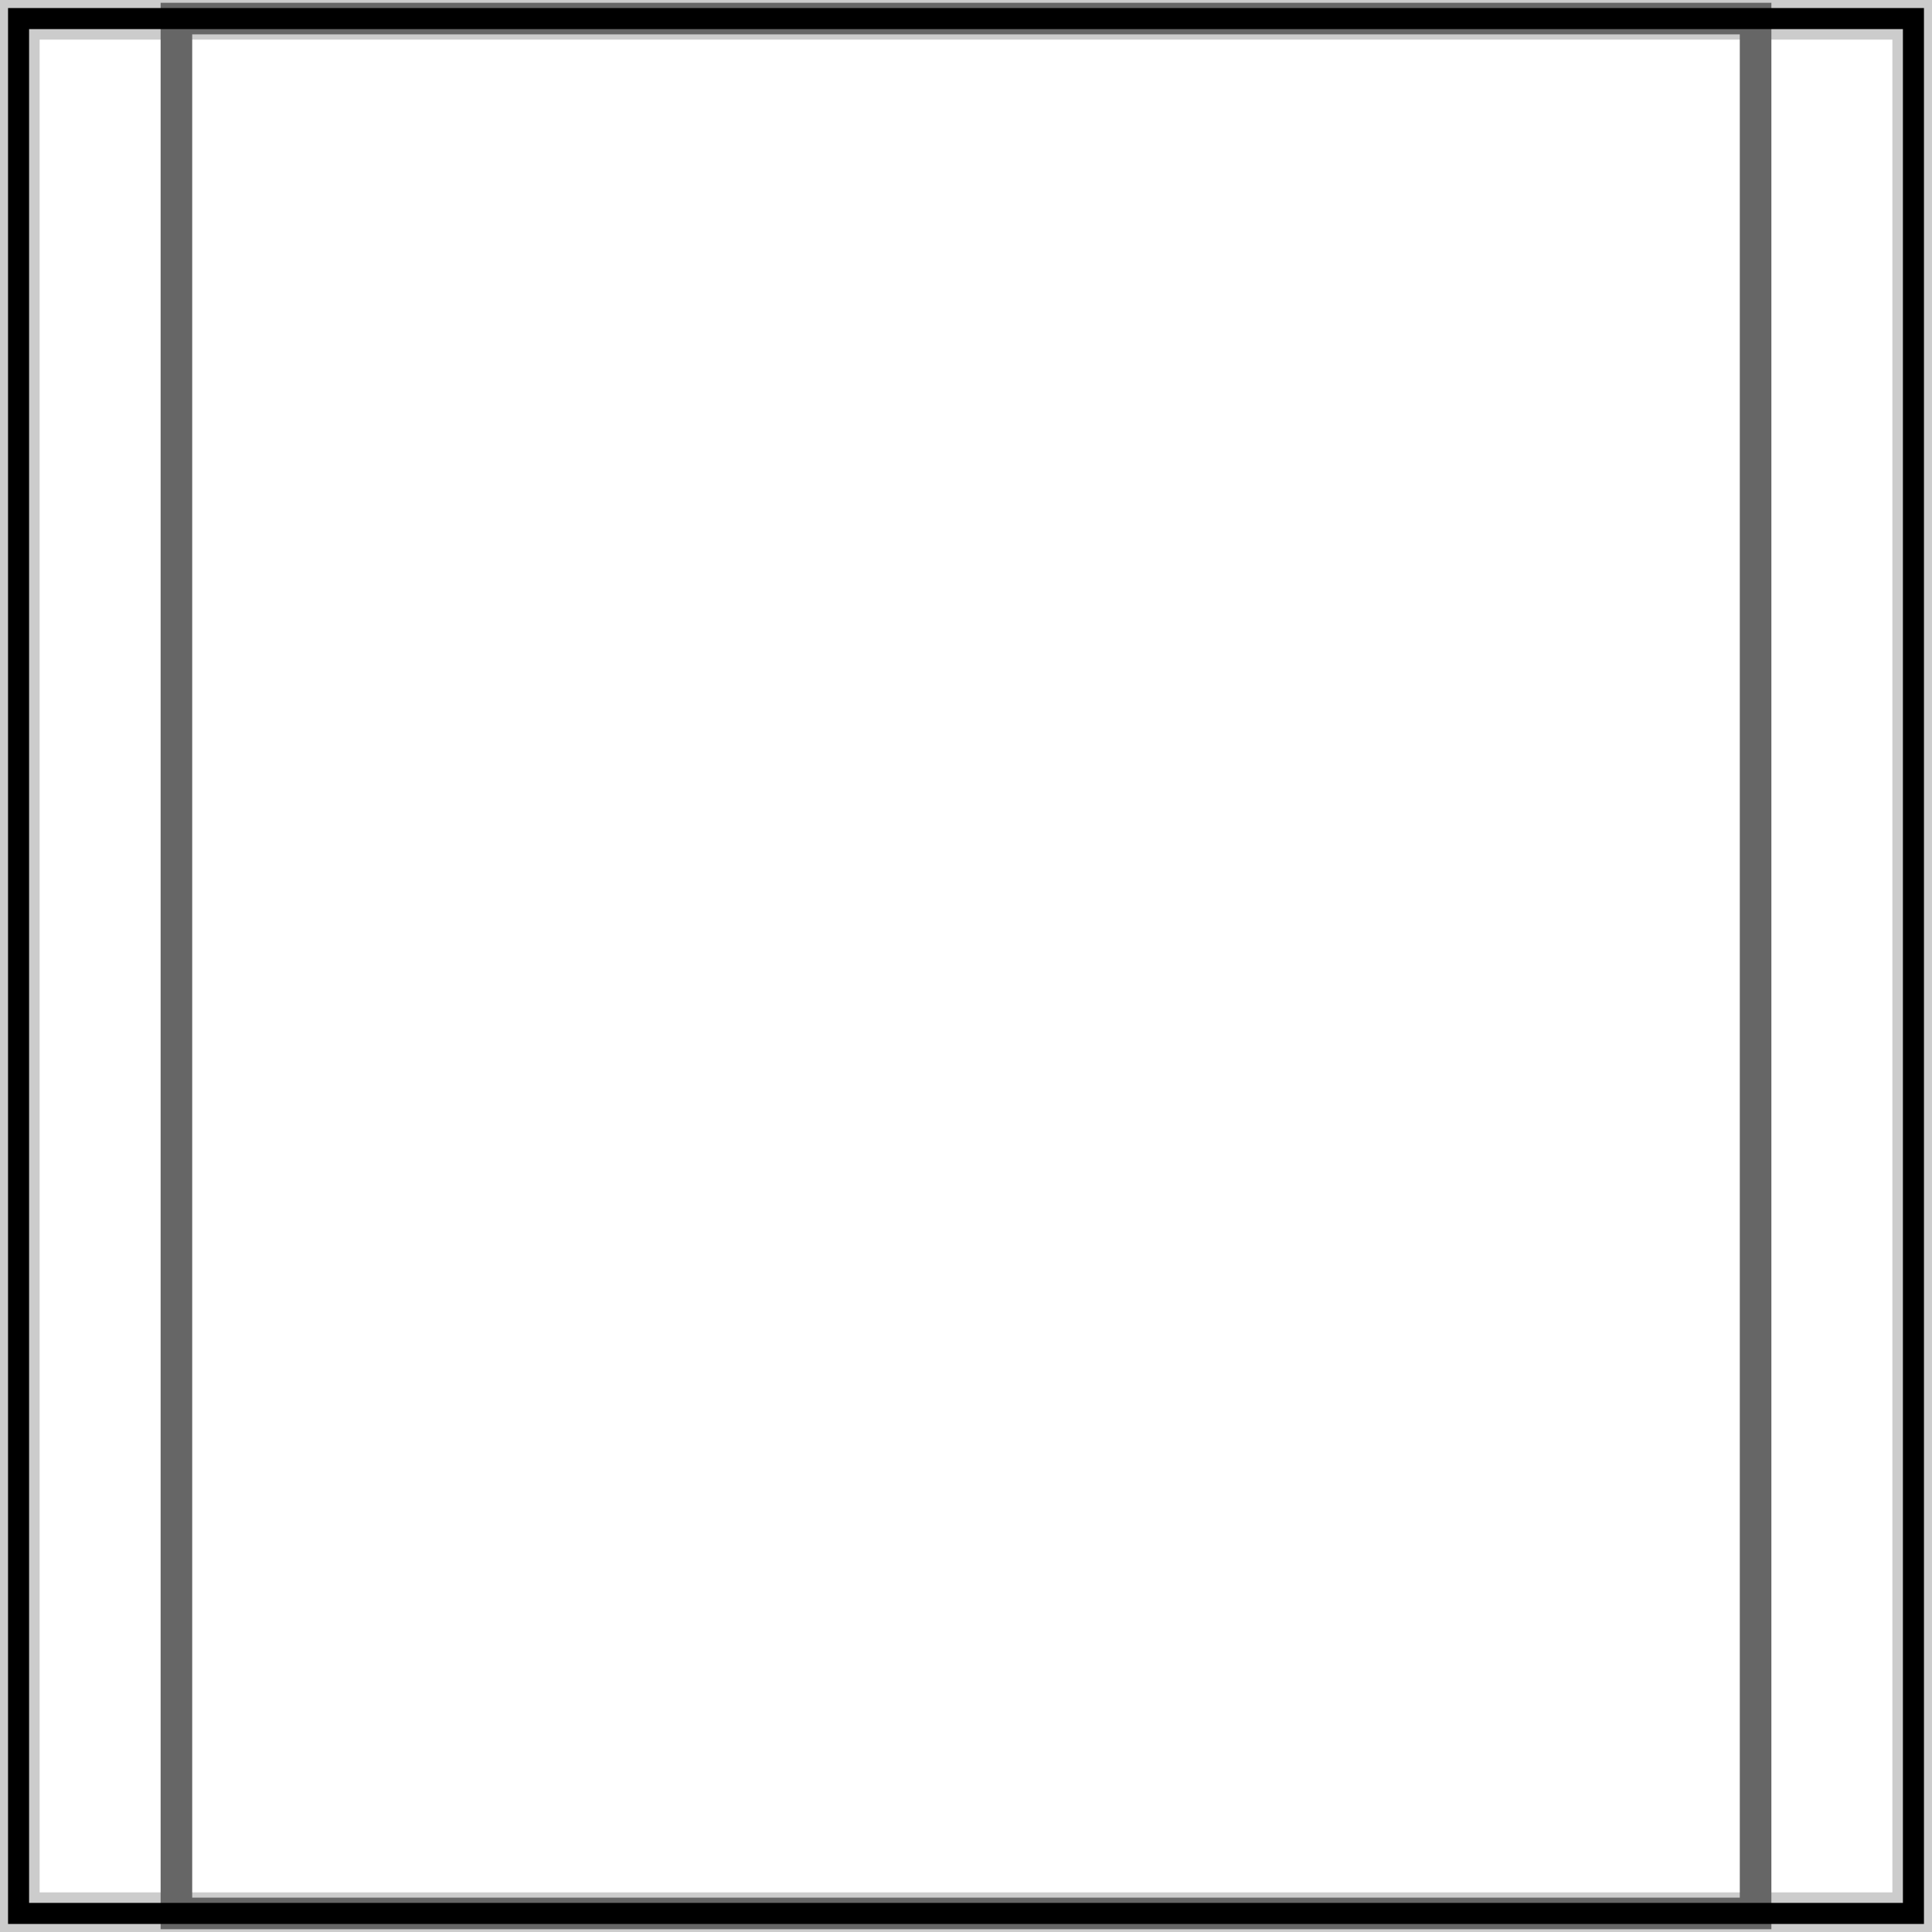
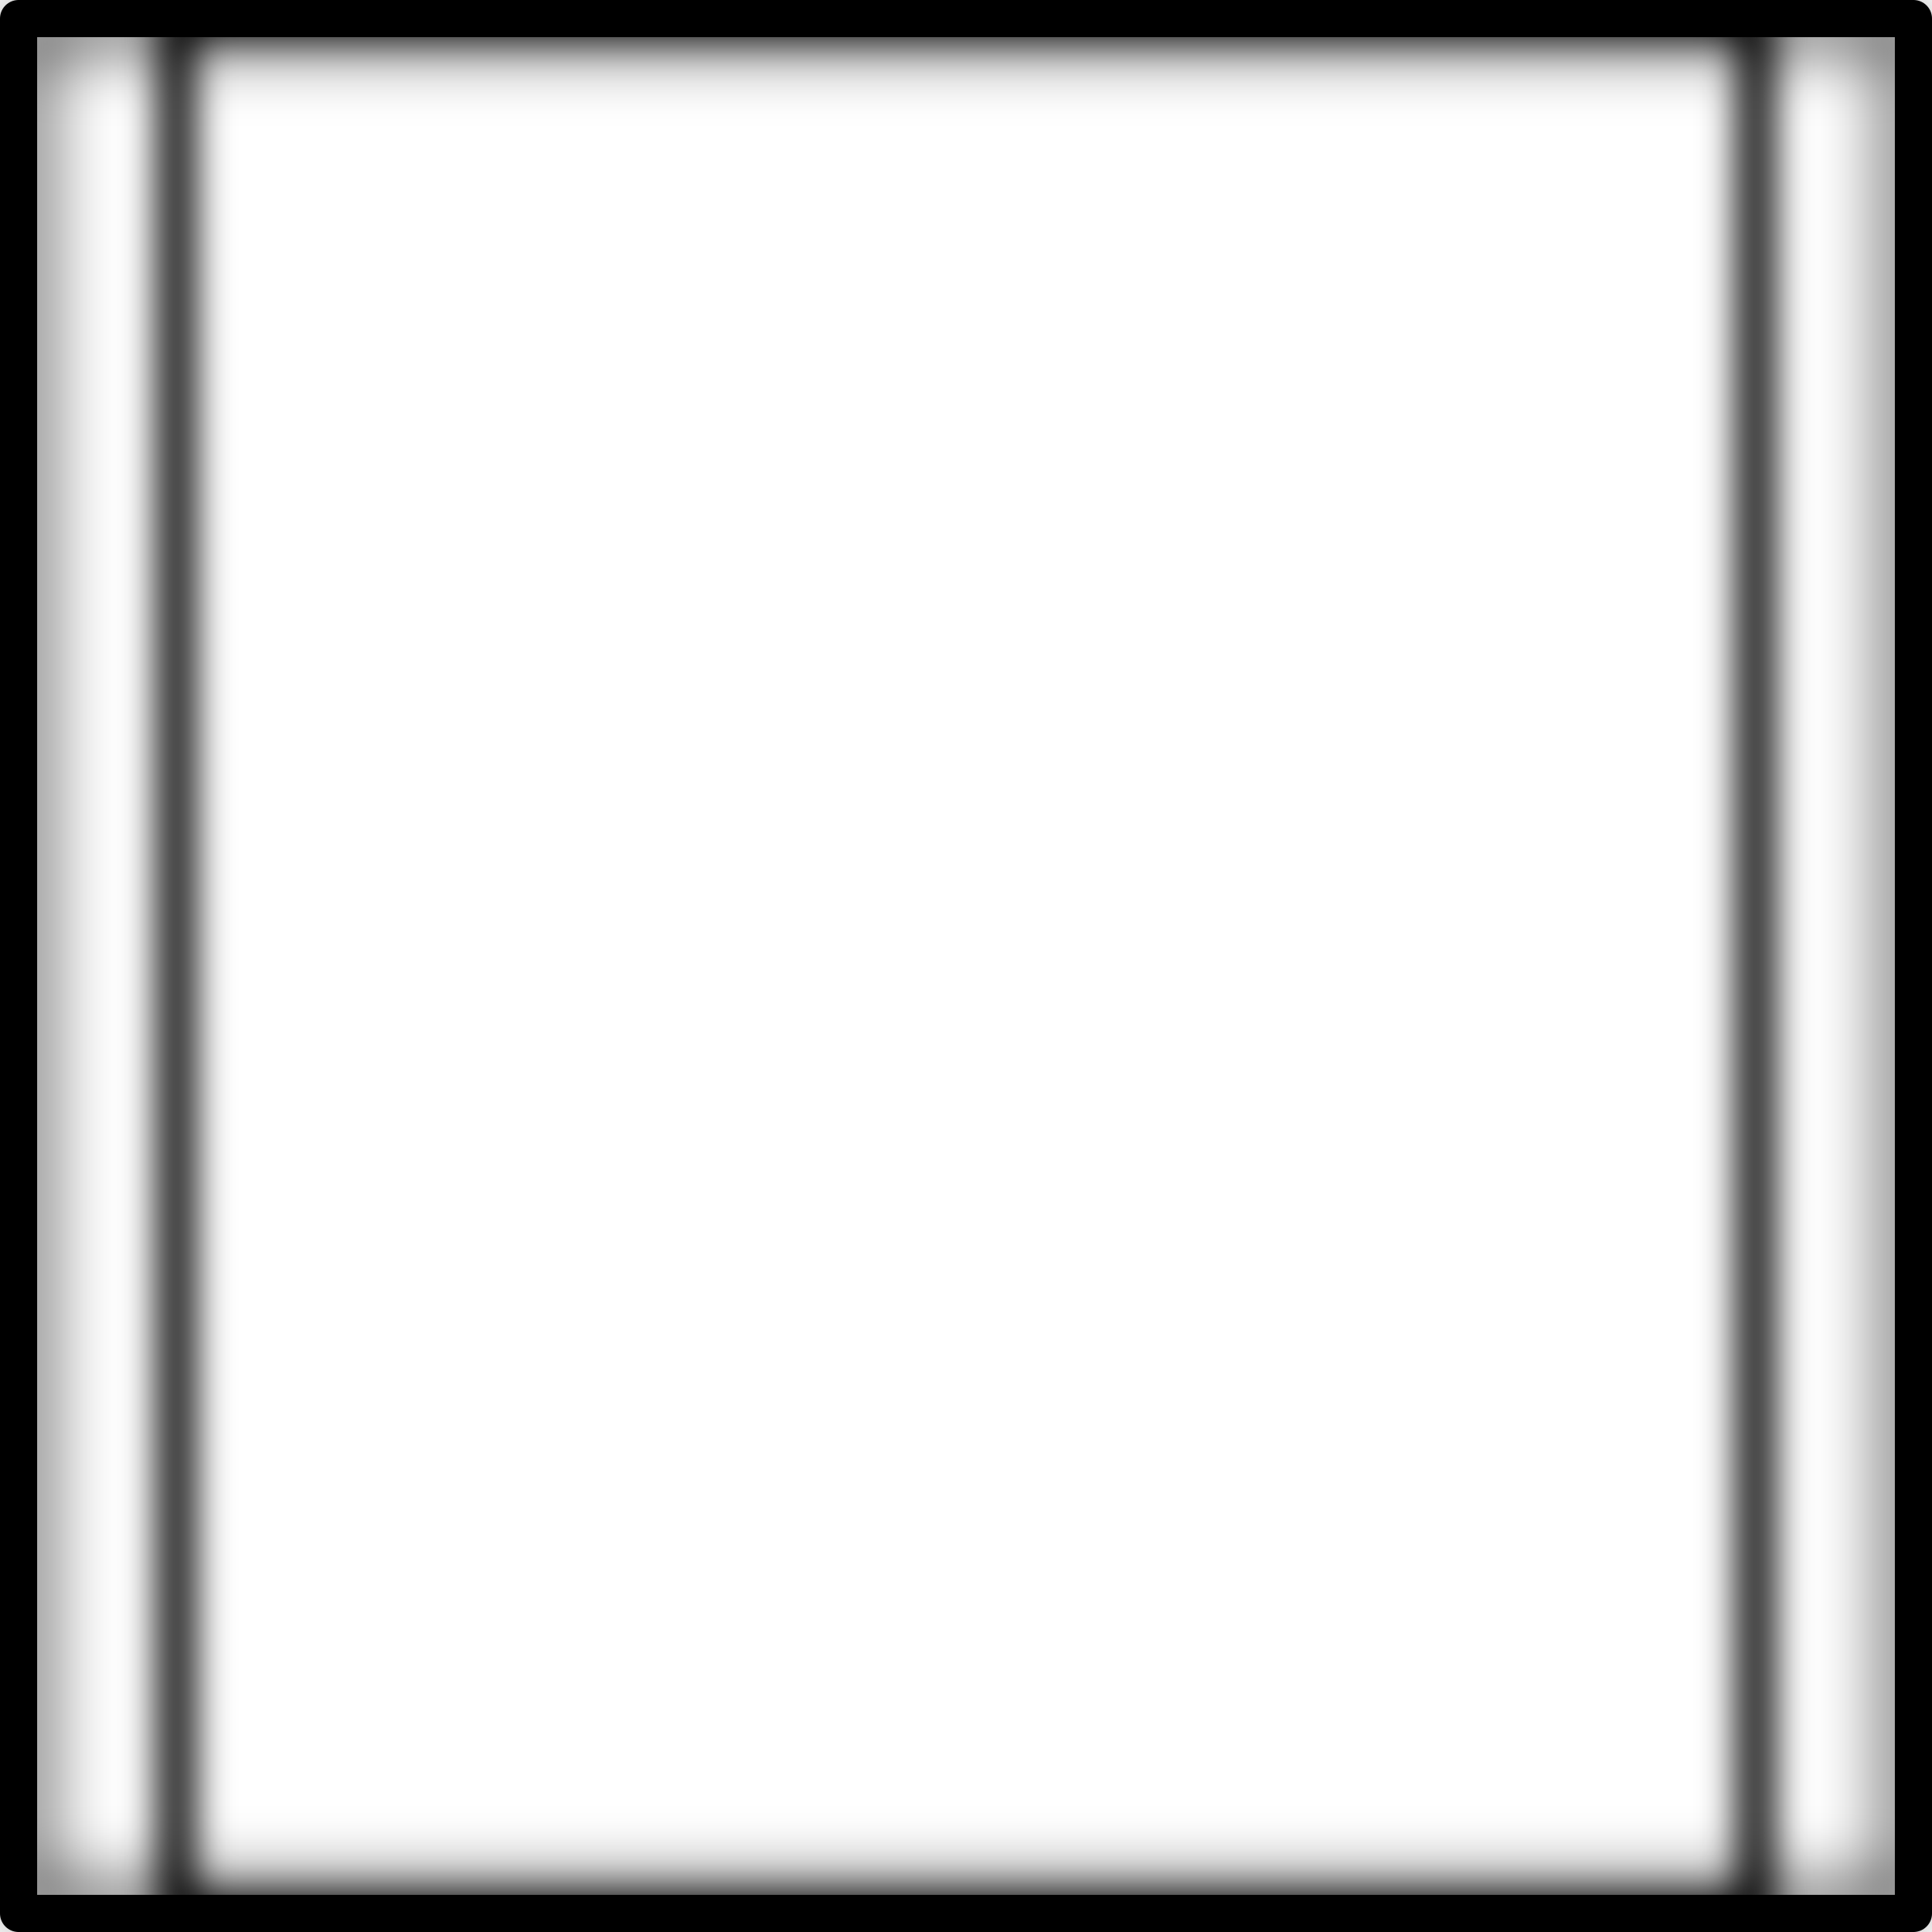
- <svg xmlns="http://www.w3.org/2000/svg" id="Layer_1" width="18.351mm" height="18.351mm" baseProfile="tiny" version="1.2" viewBox="0 0 52.02 52.02">
-   <g id="Layer_11" data-name="Layer_1">
-     <path d="M.5.5v51.02h51.02V.5S.5.5.5.5Z" fill="none" stroke="#ccc" stroke-width=".30mm" stroke-miterlimit="10" />
-     <path d="M4.75.5v51.02h42.52V.5S4.75.5,4.75.5Z" fill="none" stroke="#666" stroke-width=".225mm" stroke-miterlimit="10" />
-     <path d="M.5.5v51.02h51.02V.5S.5.5.5.5Z" fill="none" stroke="#000" stroke-width=".15mm" stroke-miterlimit="10" />
+ <svg xmlns="http://www.w3.org/2000/svg" id="Layer_1" width="18.351mm" height="18.351mm" version="1.1" viewBox="0 0 52.02 52.02" data-thickness="5mm">
+   <style type="text/css">
+ .entry,
+ .depth_50,
+ .exit {
+   fill: none;
+   stroke: #000;
+   stroke-width: 1px;
+   stroke-linecap: round;
+   stroke-linejoin: round;
+ }
+ .depth_50 { filter: blur(0.5px); }
+ .exit { filter: blur(1px); }
+ </style>
+   <g id="Layer_11">
+     <path d="M.5.5v51.02h51.02V.5S.5.5.5.5Z" class="exit" />
+     <path d="M4.75.5v51.02h42.52V.5S4.75.5,4.75.5Z" class="depth_50" />
+     <path d="M.5.5v51.02h51.02V.5S.5.5.5.5Z" class="entry" />
  </g>
</svg>
